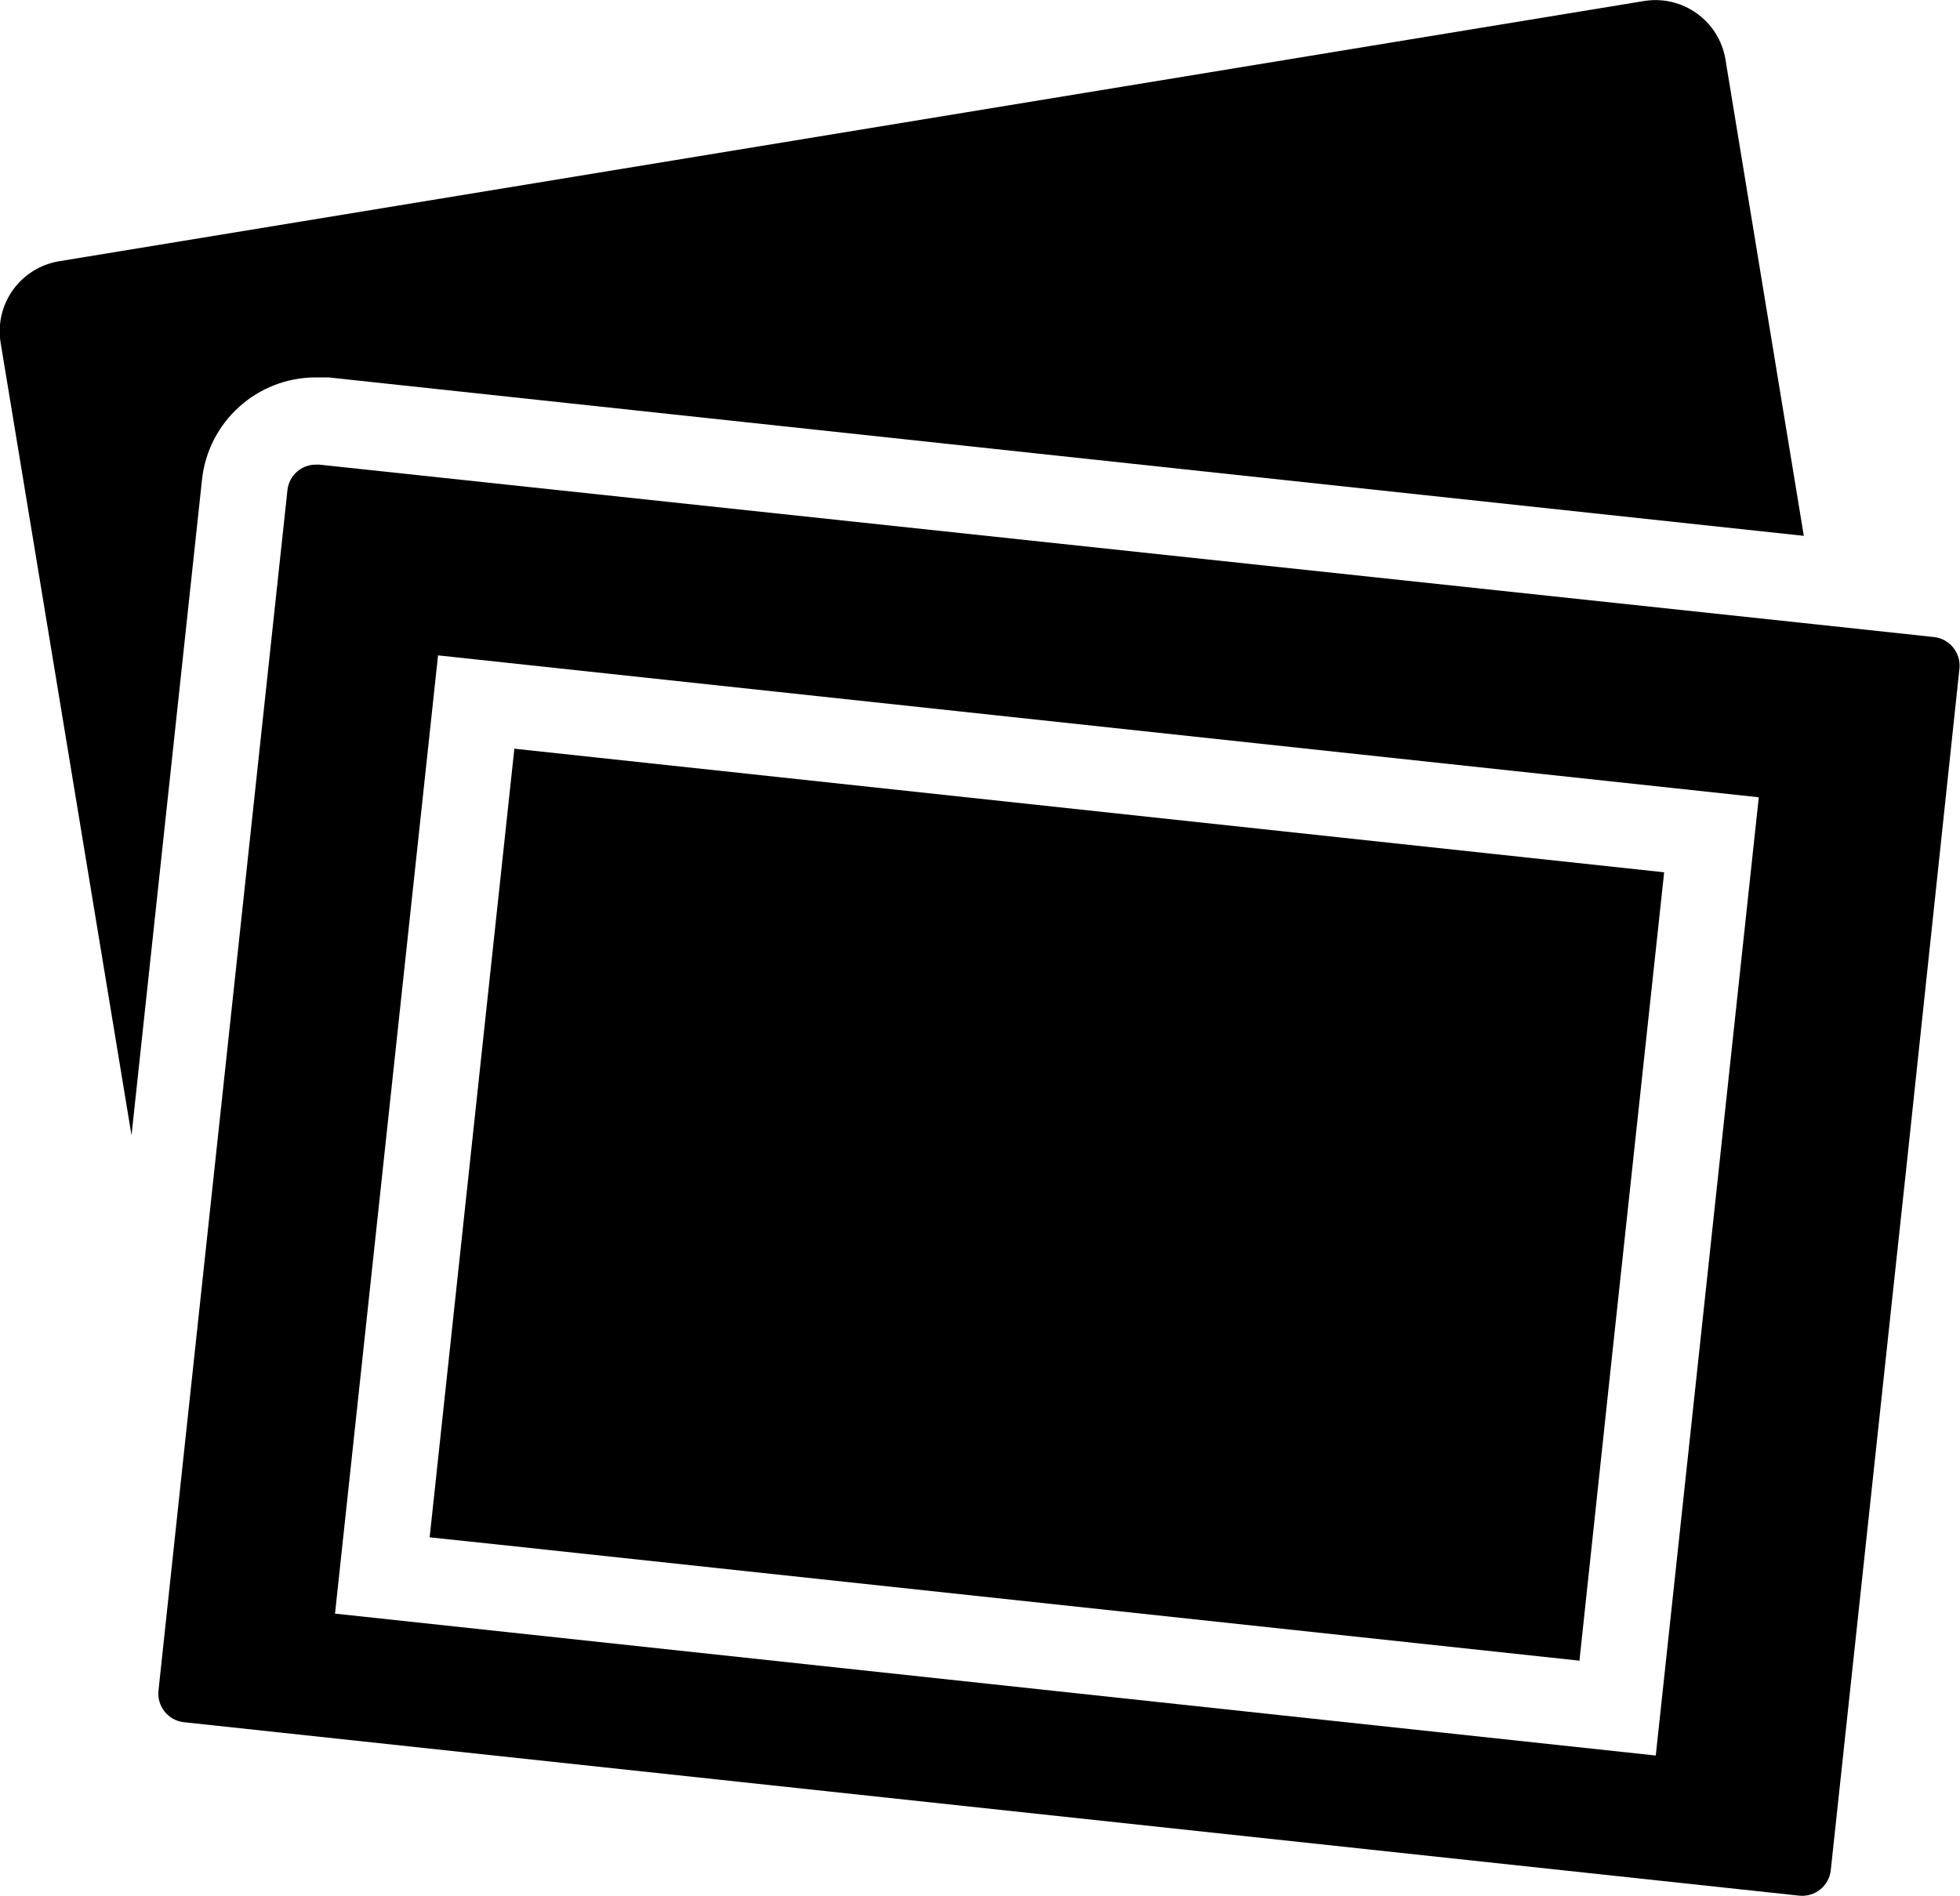
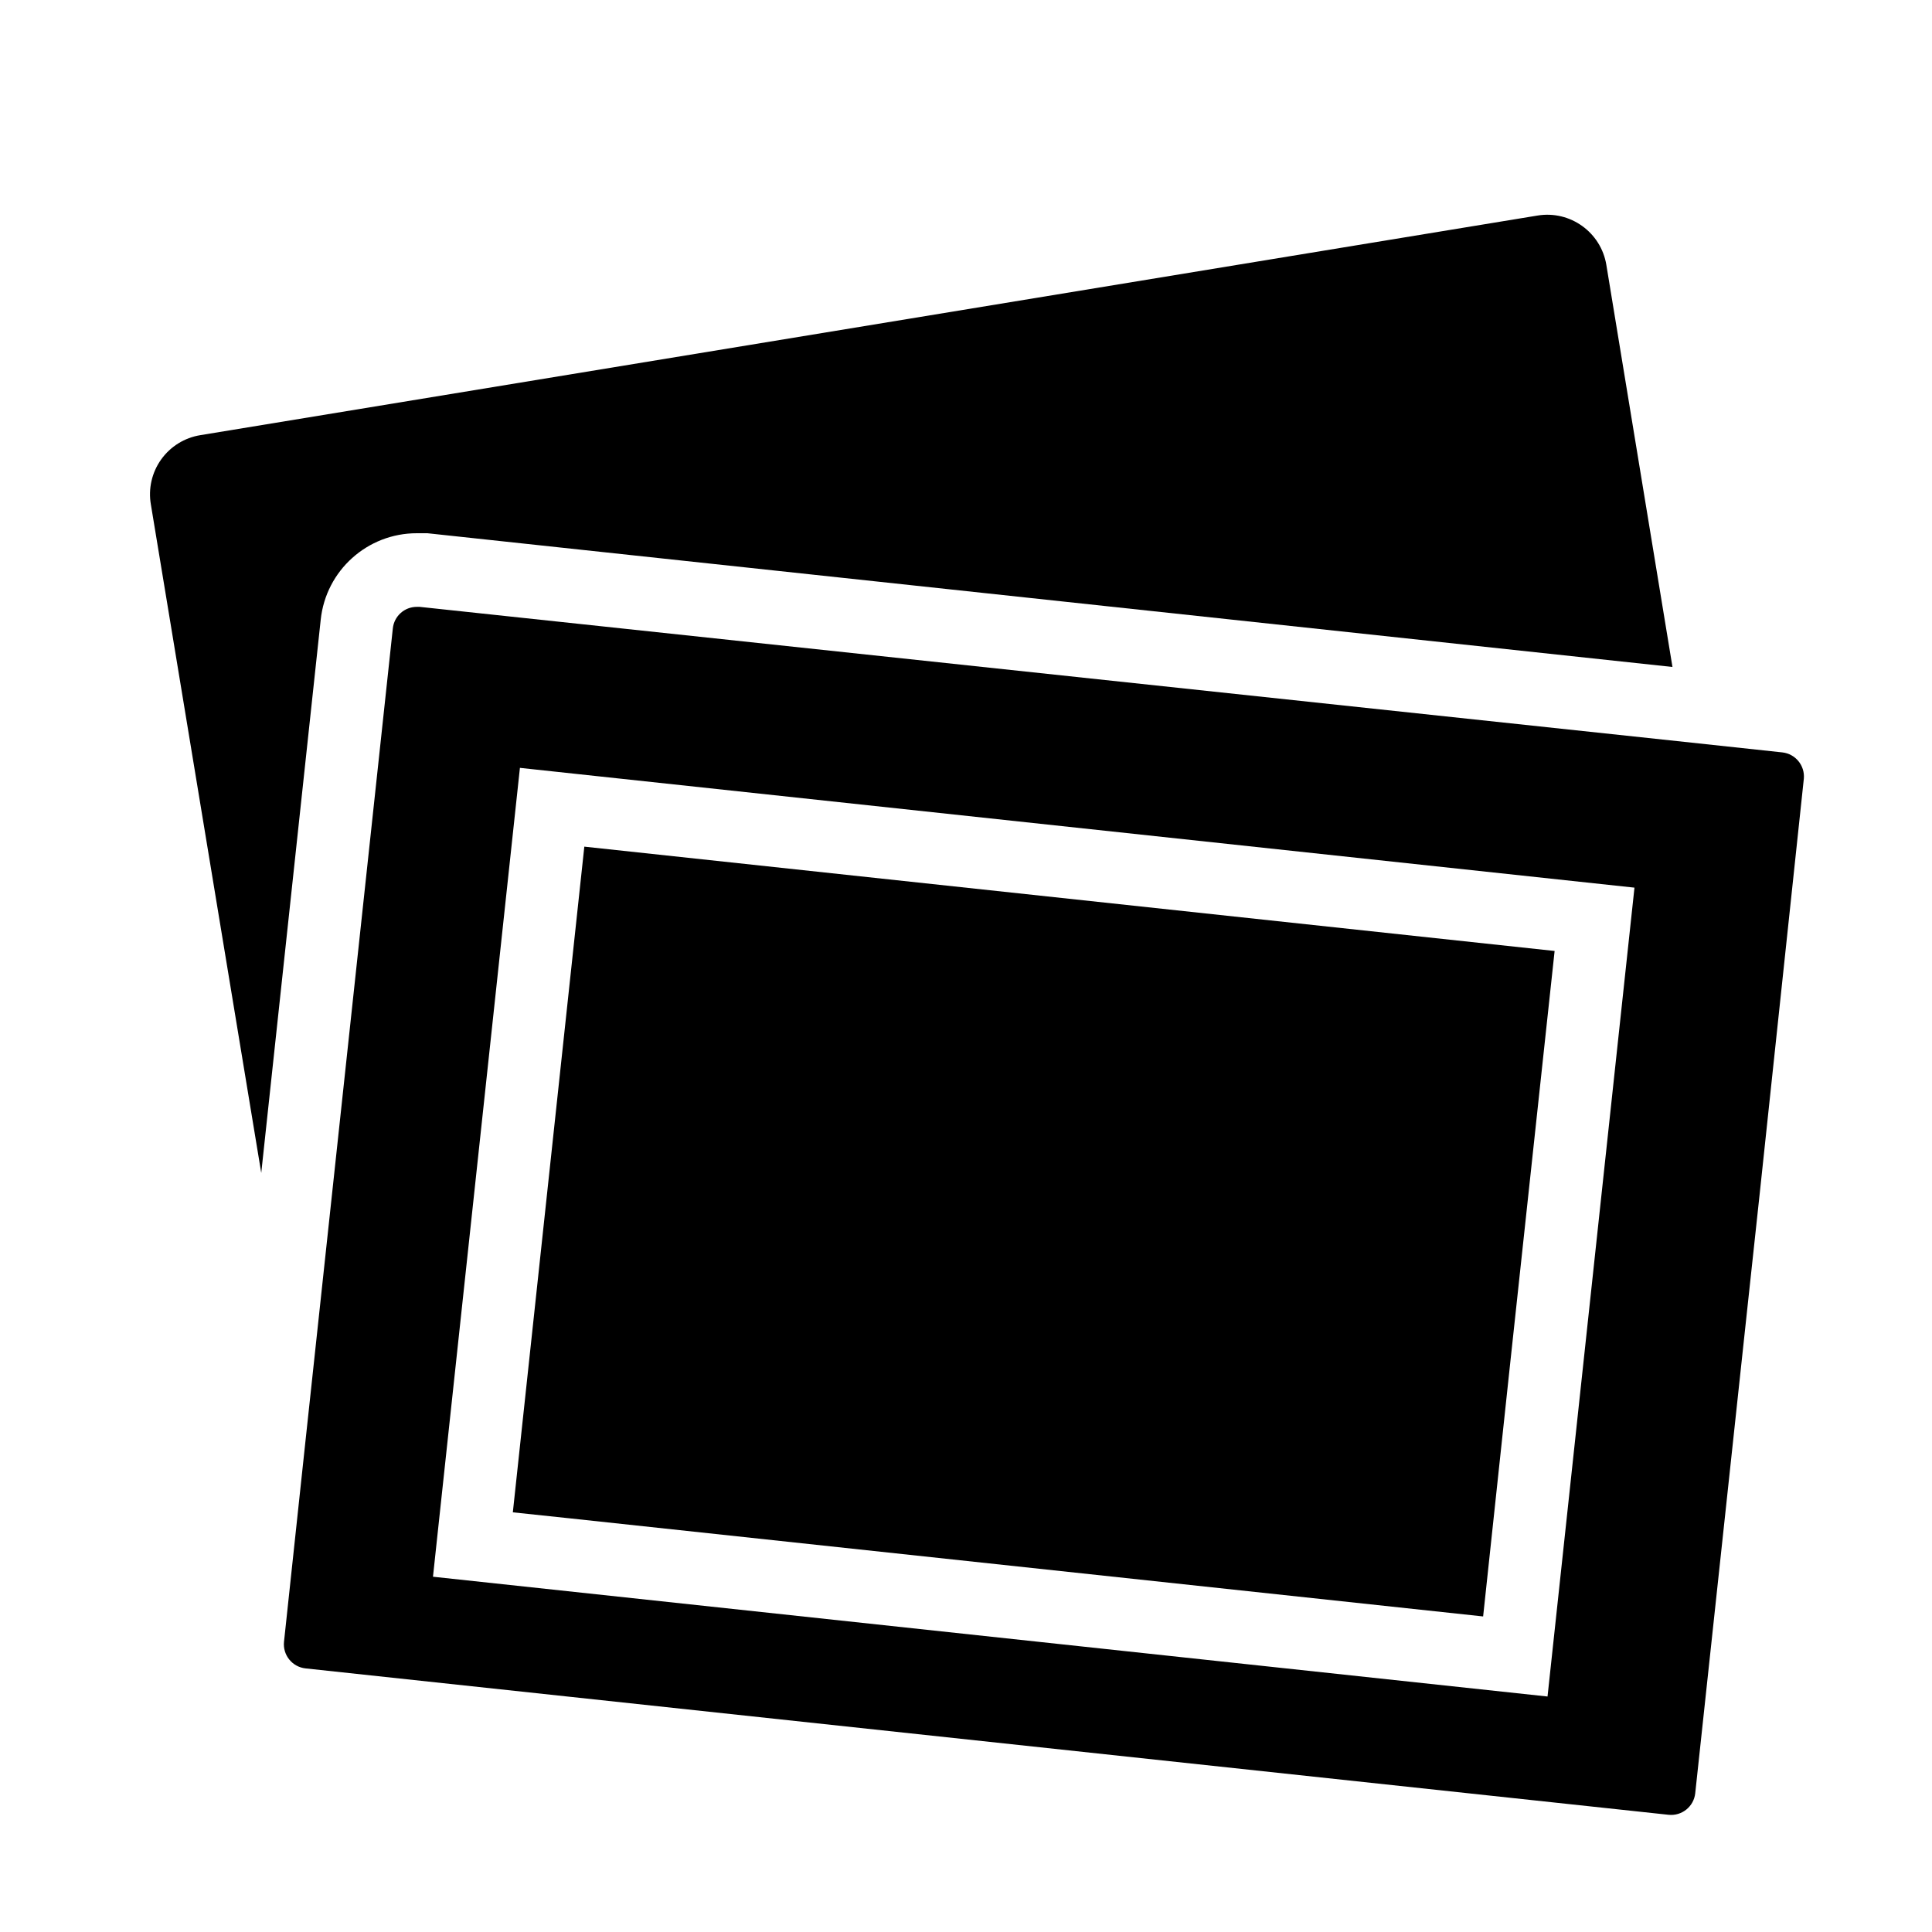
- <svg xmlns="http://www.w3.org/2000/svg" viewBox="0 0 77.05 74.54">
+ <svg xmlns="http://www.w3.org/2000/svg" viewBox="-7 -10 90 90">
  <path d="M16.39,22.57h0.49l58,6.23L71.8,10.07a2.79,2.79,0,0,0-3.2-2.3L6.31,18A2.79,2.79,0,0,0,4,21.24L9.14,52.37,11.91,26.6A4.5,4.5,0,0,1,16.39,22.57Z" transform="translate(-3.97 -7.73)" />
  <path d="M80,32.78l-4.56-.49L16.52,26H16.39a1.12,1.12,0,0,0-1.12,1L11.2,64.86l-1,9.35a1.13,1.13,0,0,0,1,1.24l63.5,6.82a1.13,1.13,0,0,0,1.24-1l2.38-22.15,0.62-5.75L81,34A1.13,1.13,0,0,0,80,32.78ZM70.79,60.67L69.06,76.76,17.14,71.18l0.18-1.68,3.87-36,51.92,5.58Z" transform="translate(-3.97 -7.73)" />
  <polygon points="20.22 29.44 16.89 60.45 19.54 60.73 62.09 65.3 63.35 53.51 65.42 34.3 20.22 29.44" />
</svg>
